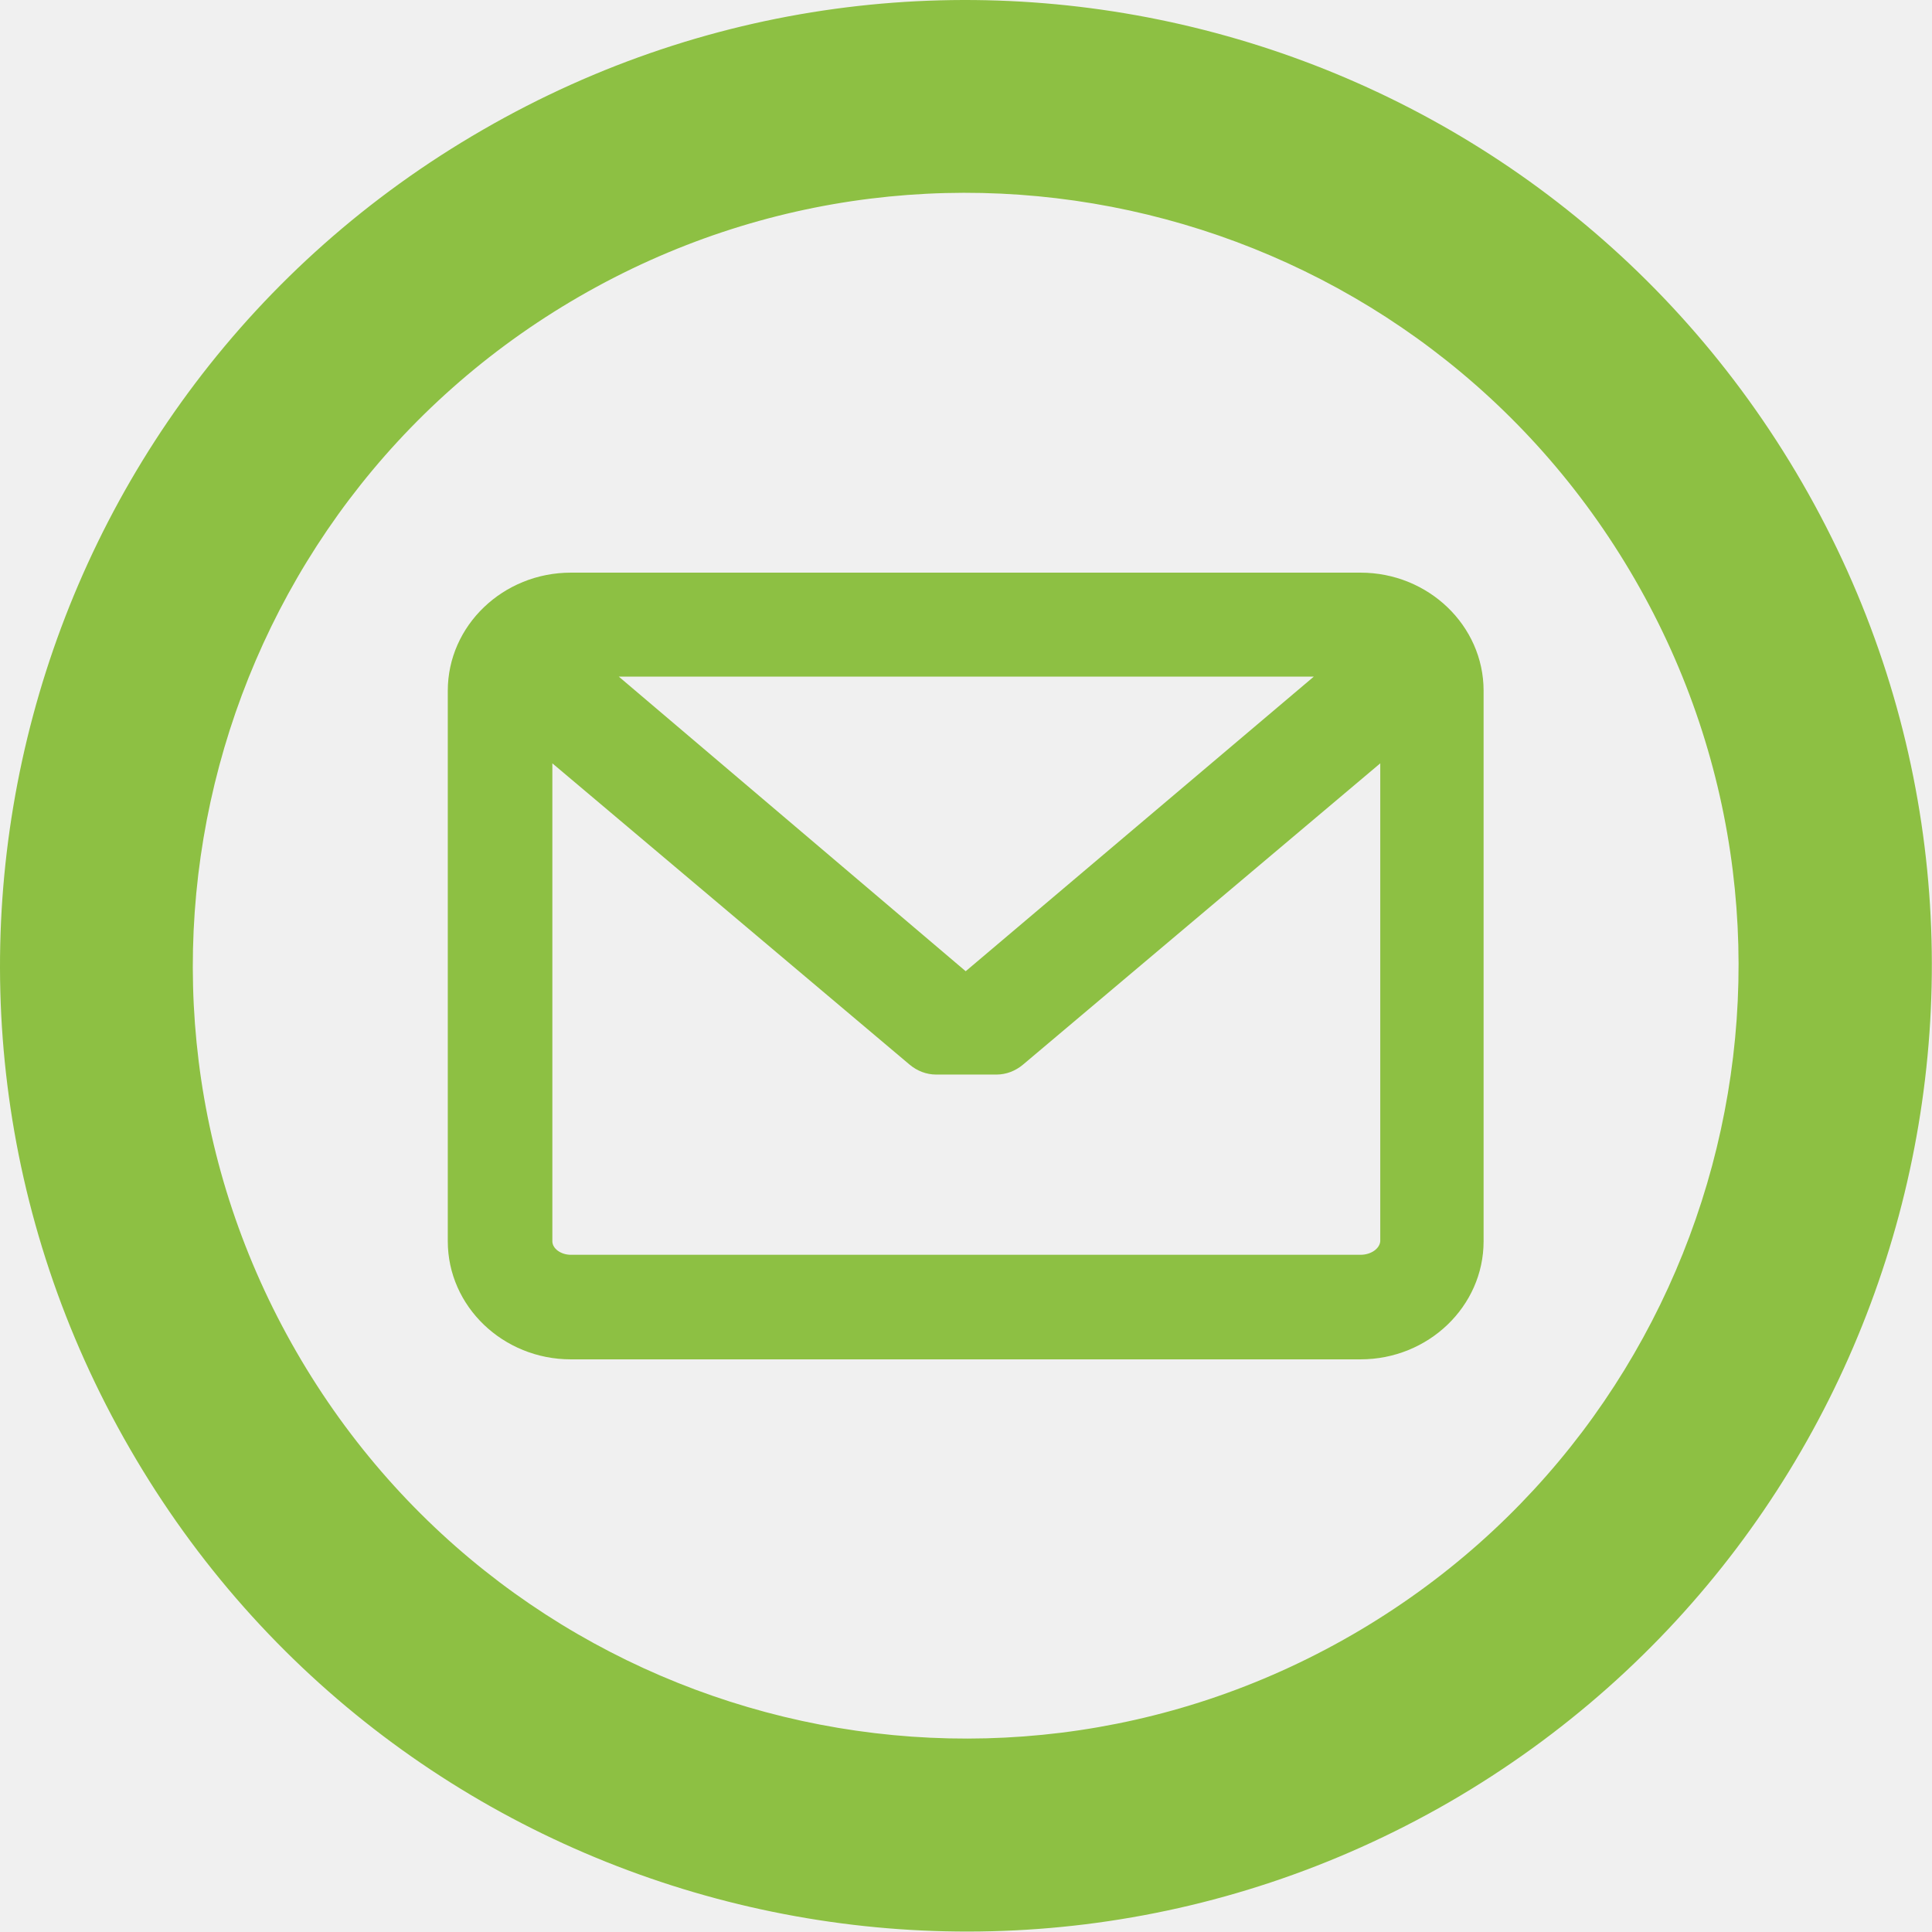
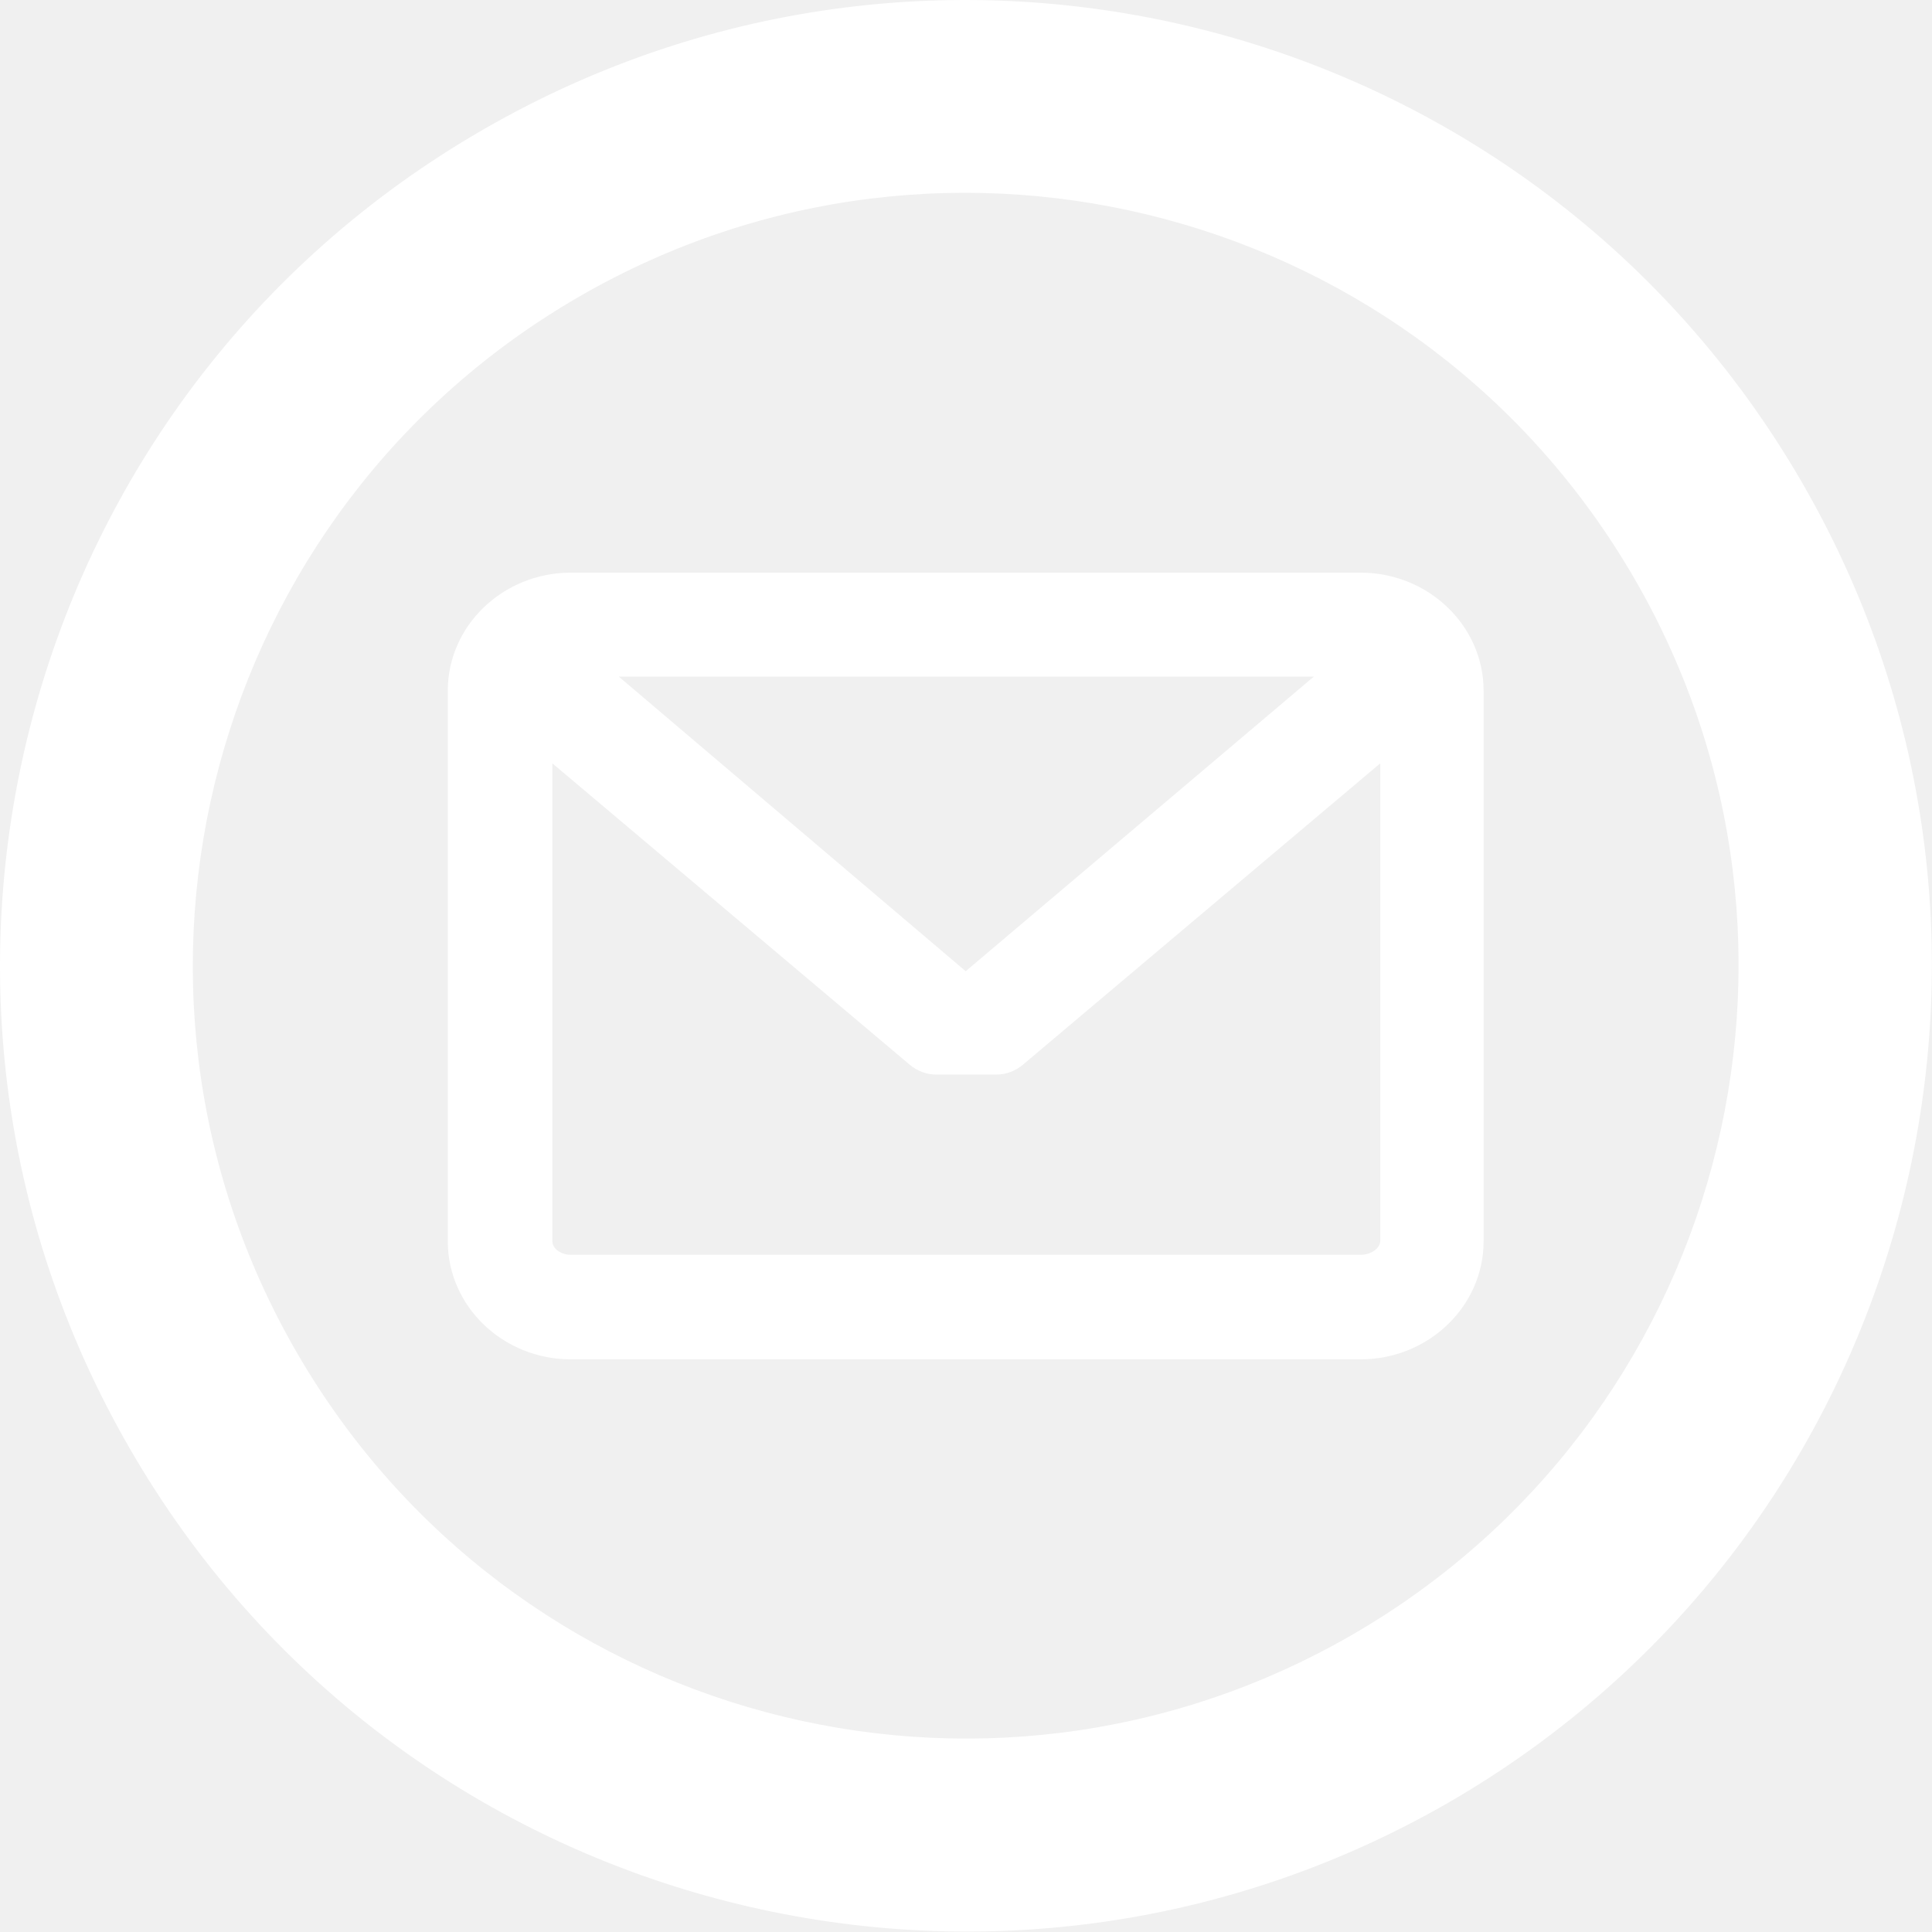
<svg xmlns="http://www.w3.org/2000/svg" version="1.1" id="Mail" x="0px" y="0px" viewBox="0 0 314.1 314.1" style="enable-background:new 0 0 314.1 314.1;" xml:space="preserve">
  <style type="text/css">
- 	.st0{fill:#8DC043;}
+ 	.st0{fill:#FFFFFF;}
</style>
  <path class="st0" d="M293,78.5C249.6,3.4,153.6-22.3,78.5,21.1C3.4,64.4-22.3,160.4,21.1,235.5c43.3,75.1,139.4,100.8,214.5,57.5  C310.6,249.6,336.4,153.6,293,78.5z M219.8,265.8c-60.1,34.7-136.9,14.1-171.6-46S34.1,82.9,94.2,48.2s136.9-14.1,171.6,46  S279.9,231.1,219.8,265.8z" />
  <g id="Layer_2_copy_3">
    <path class="st0" d="M221.2,93.1H92.8c-11,0-20,8.6-20,19.2v89.5c0,10.6,9,19.2,20,19.2h128.4c11,0,20-8.6,20-19.2v-89.5   C241.2,101.7,232.2,93.1,221.2,93.1z M221.2,204H92.8c-1.6,0-3-1-3-2.2v-77.7l58.1,49c1.2,1,2.7,1.6,4.3,1.6h9.8   c1.6,0,3.1-0.6,4.3-1.6l58.1-49v77.7C224.3,203,222.9,204,221.2,204z M157,157.9L100.6,110h113L157,157.9z" />
  </g>
</svg>
